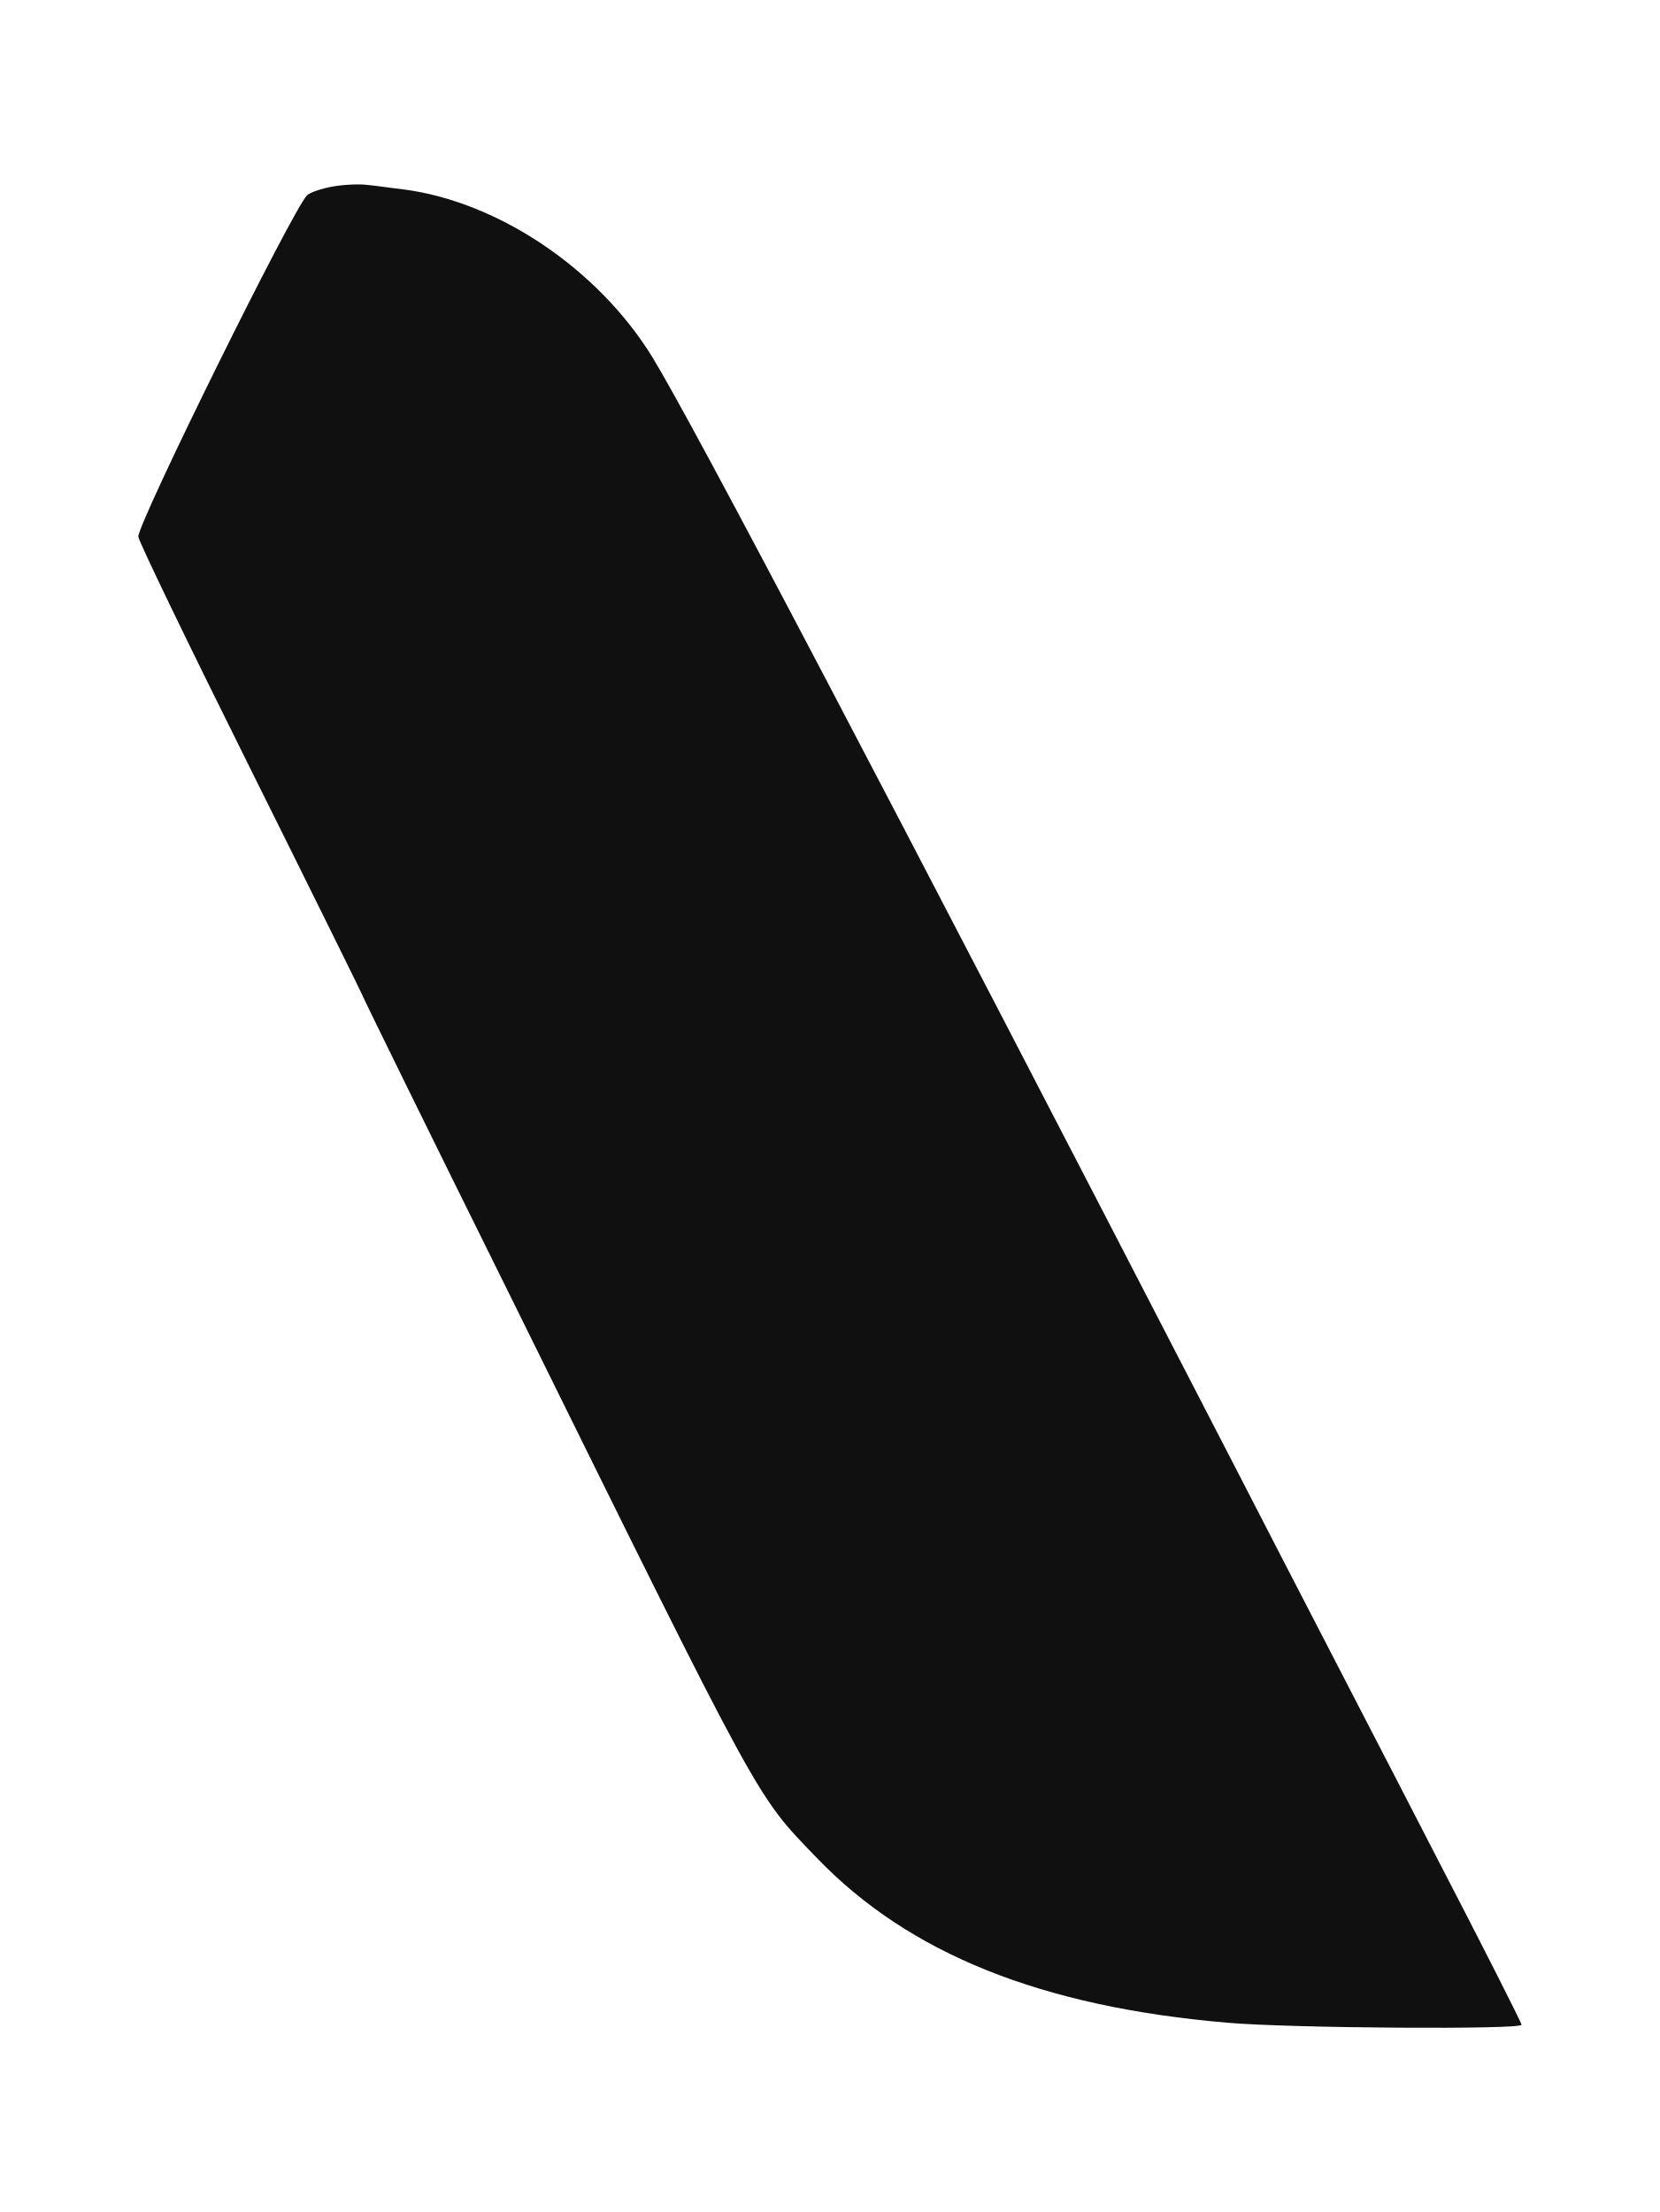
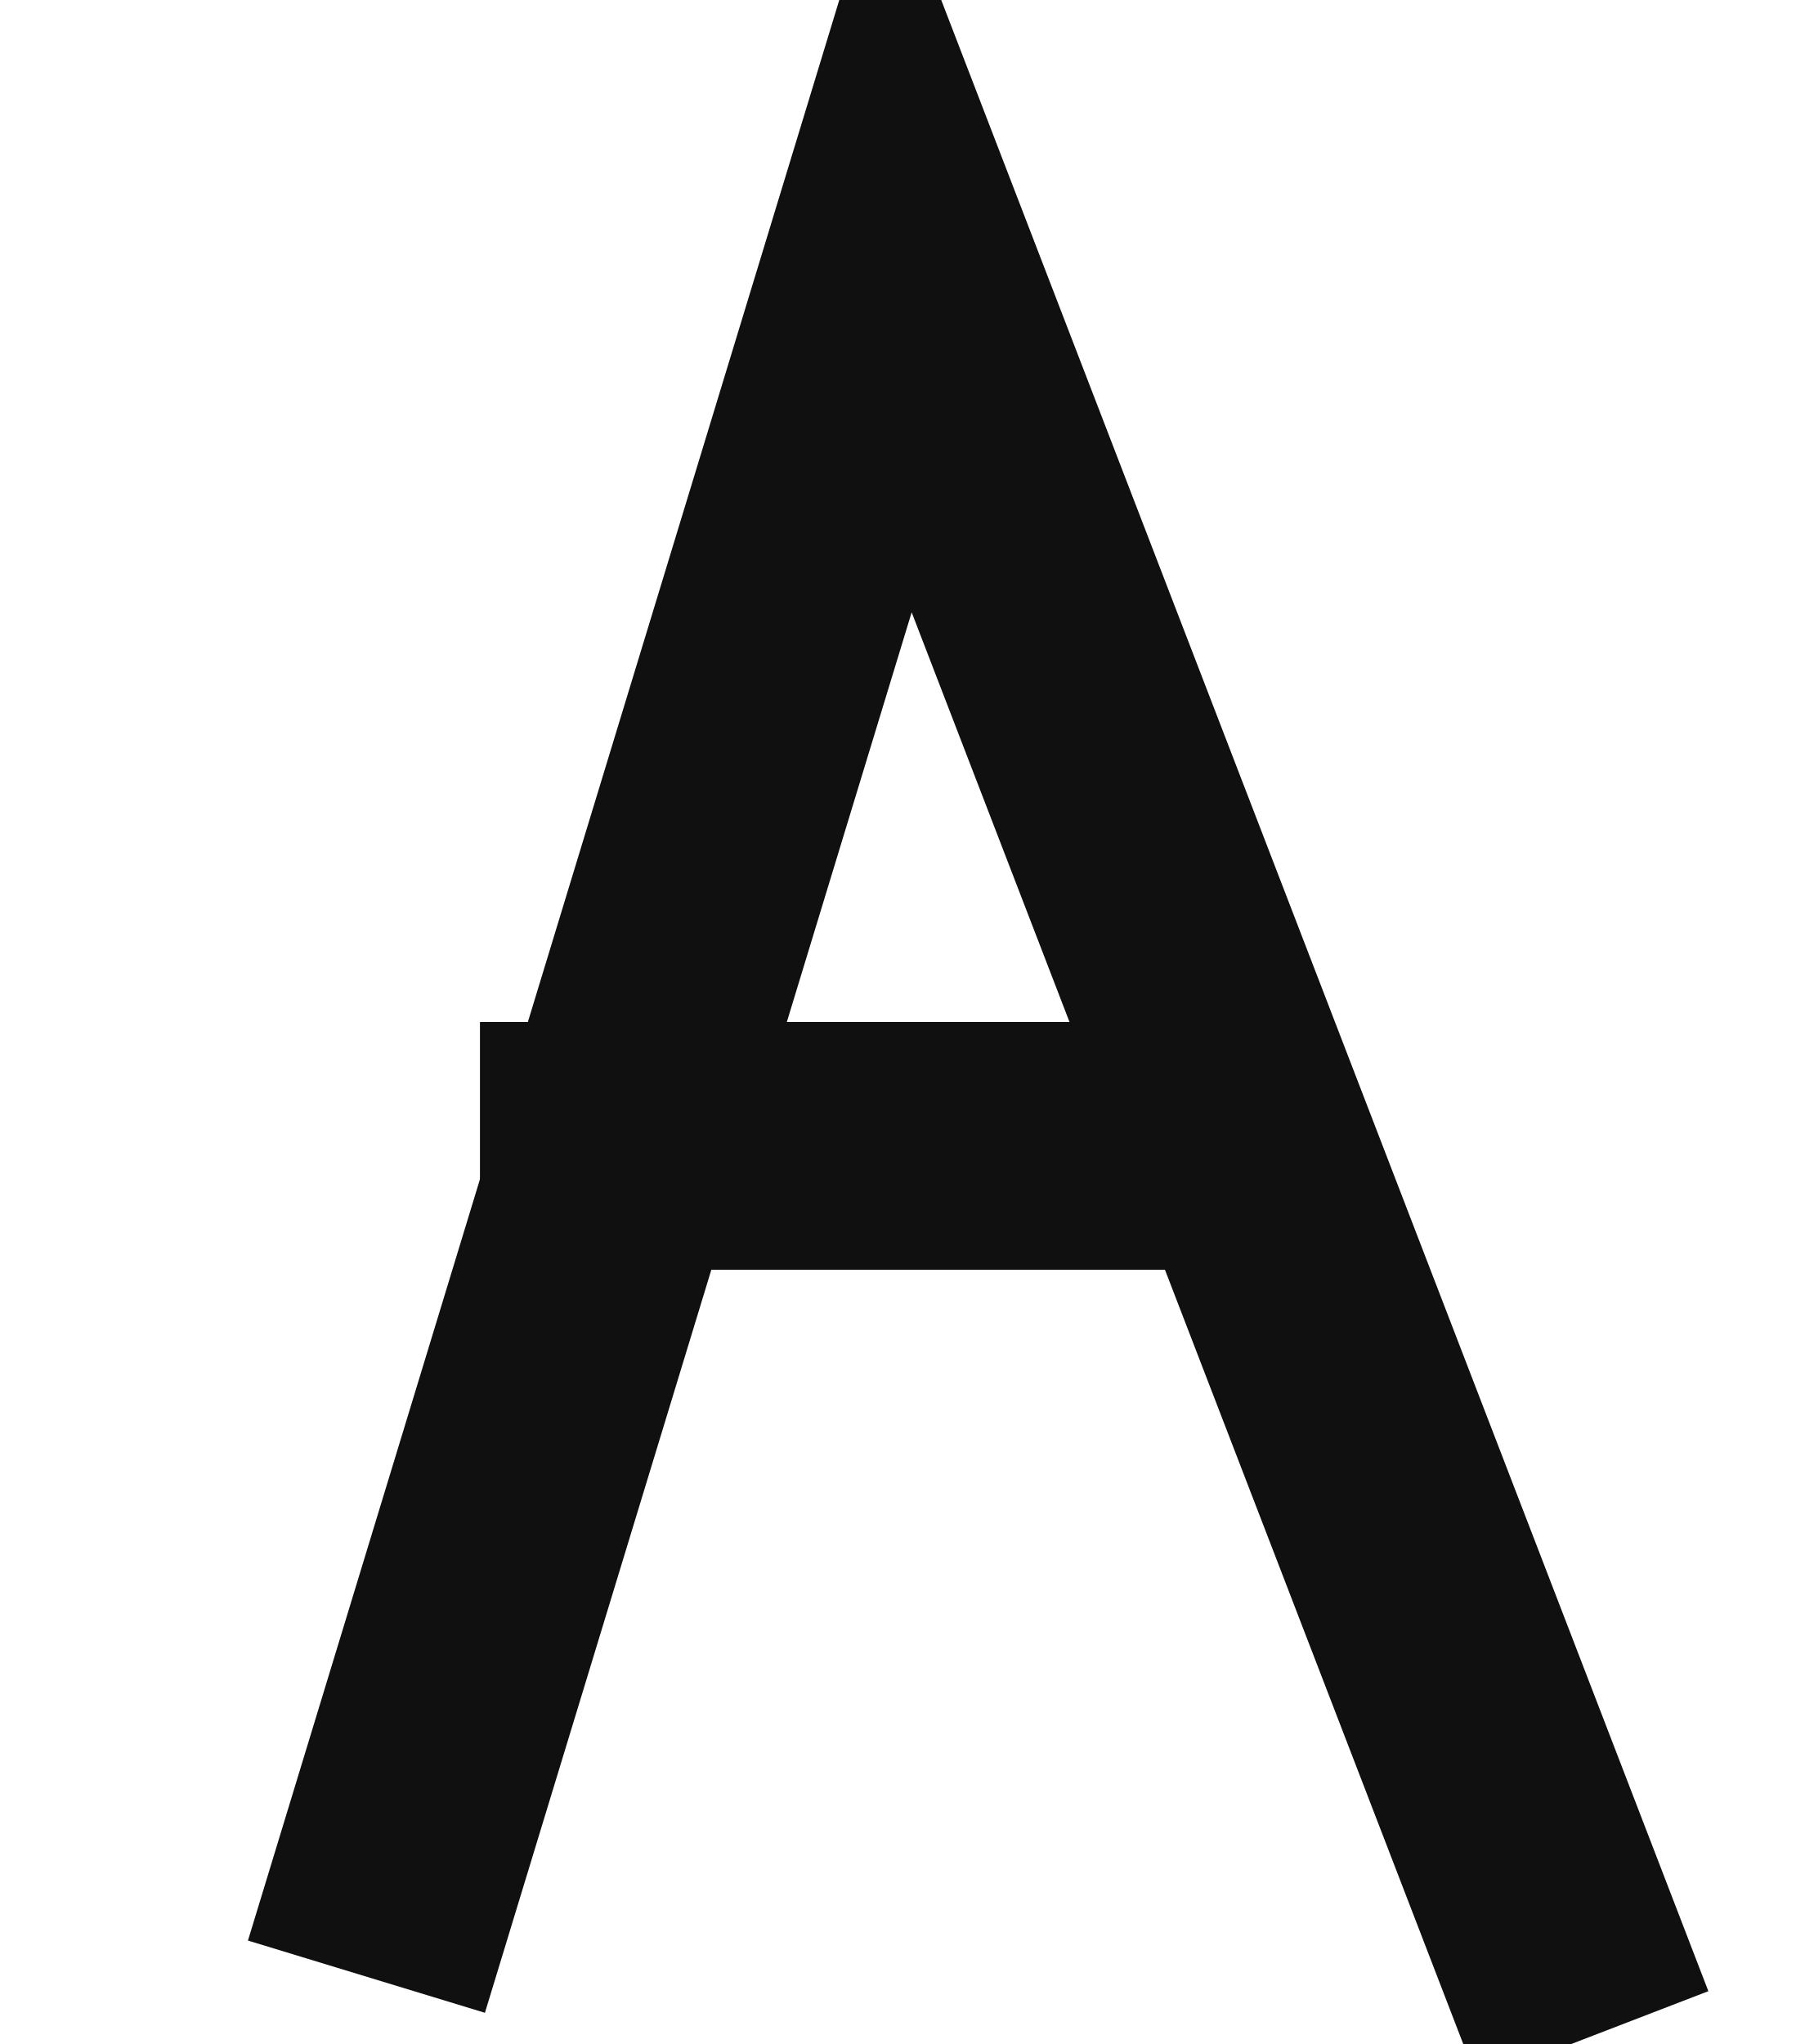
- <svg xmlns="http://www.w3.org/2000/svg" role="img" aria-labelledby="title" viewBox="-27.80 -37.05 333.60 444.60">
-   <g transform="translate(-8,378.5171) scale(0.1,-0.1)" fill="#101010" stroke="none">
-     <path d="M472 3781 c-23 -4 -47 -12 -53 -18 -29 -29 -339 -656 -339 -686 0 -8 101 -217 225 -466 124 -249 225 -454 225 -455 0 -2 133 -273 296 -602 513 -1039 493 -1003 618 -1133 185 -192 450 -299 826 -331 127 -11 590 -14 590 -4 0 4 -78 158 -174 343 -95 185 -281 543 -411 796 -699 1354 -1080 2079 -1162 2213 -109 177 -309 312 -500 337 -27 3 -59 8 -73 9 -14 2 -44 1 -68 -3z" />
+ <svg xmlns="http://www.w3.org/2000/svg" role="img" aria-labelledby="title" viewBox="-8 -8 116 132">
+   <g fill="none" stroke="#101010" stroke-width="16" stroke-linecap="square" stroke-linejoin="miter">
+     <polyline points="18,112 50,7 92,116" />
+     <line x1="31" y1="66" x2="69" y2="66" />
  </g>
</svg>
